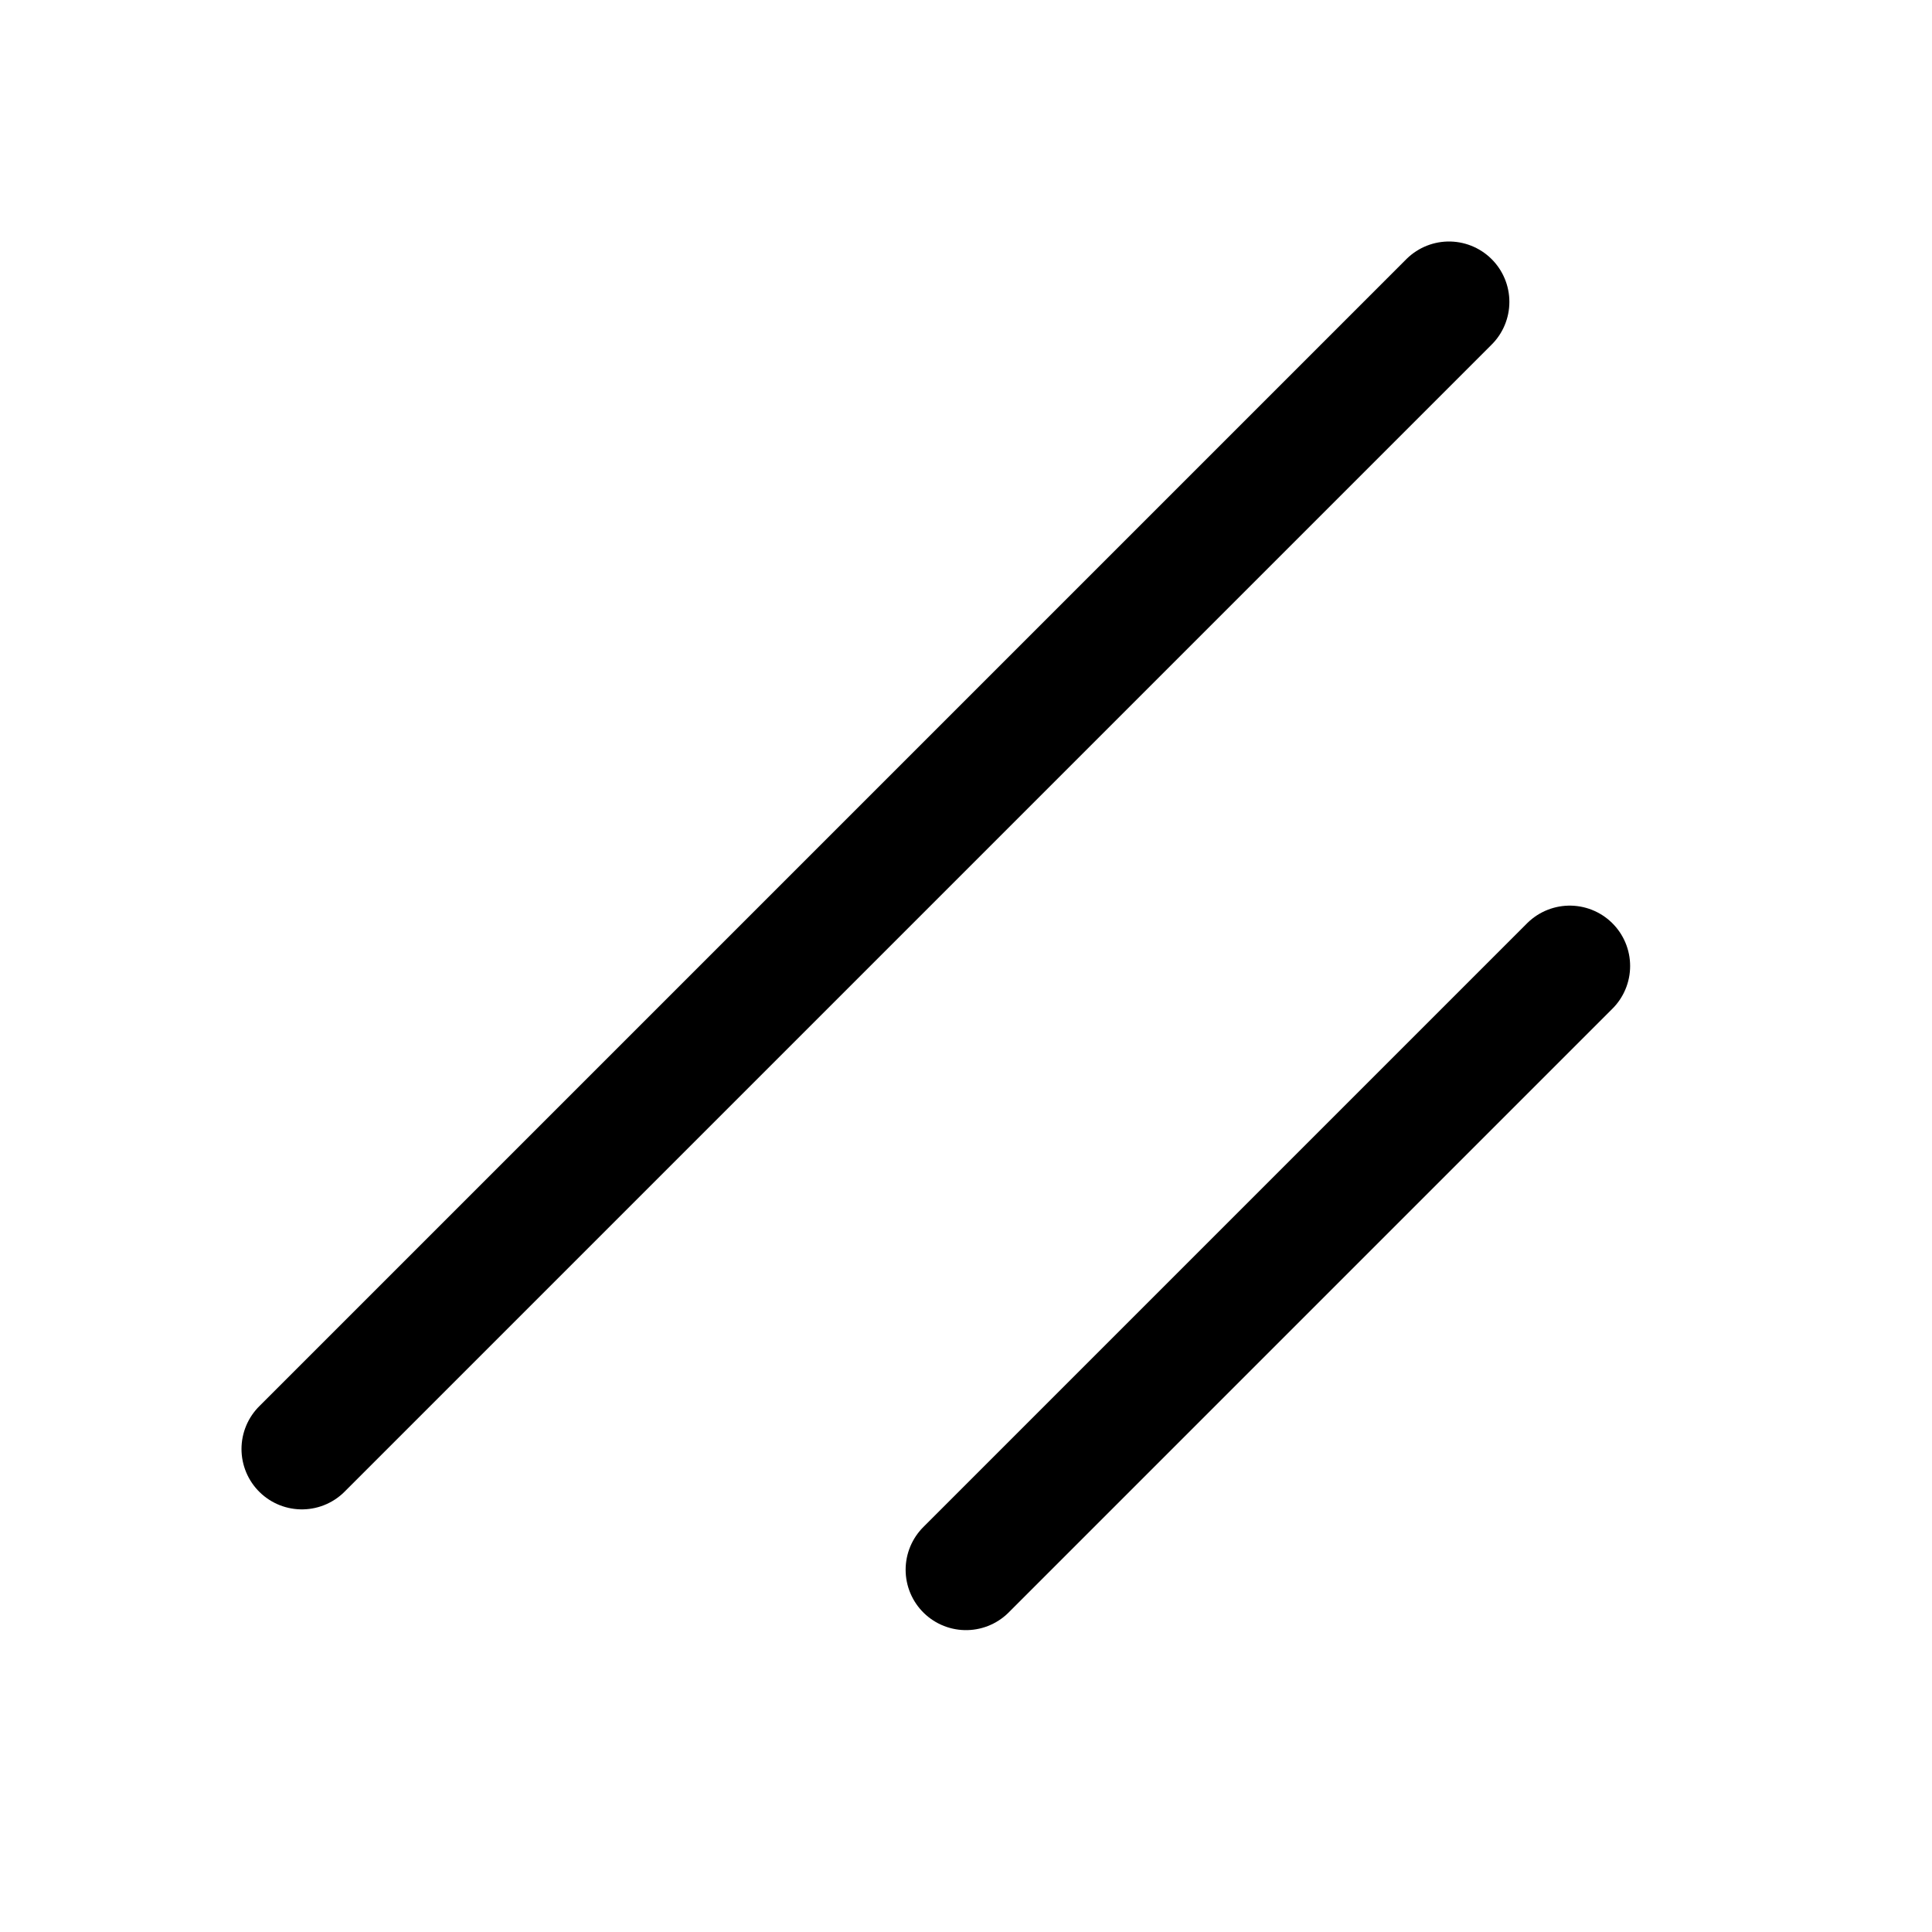
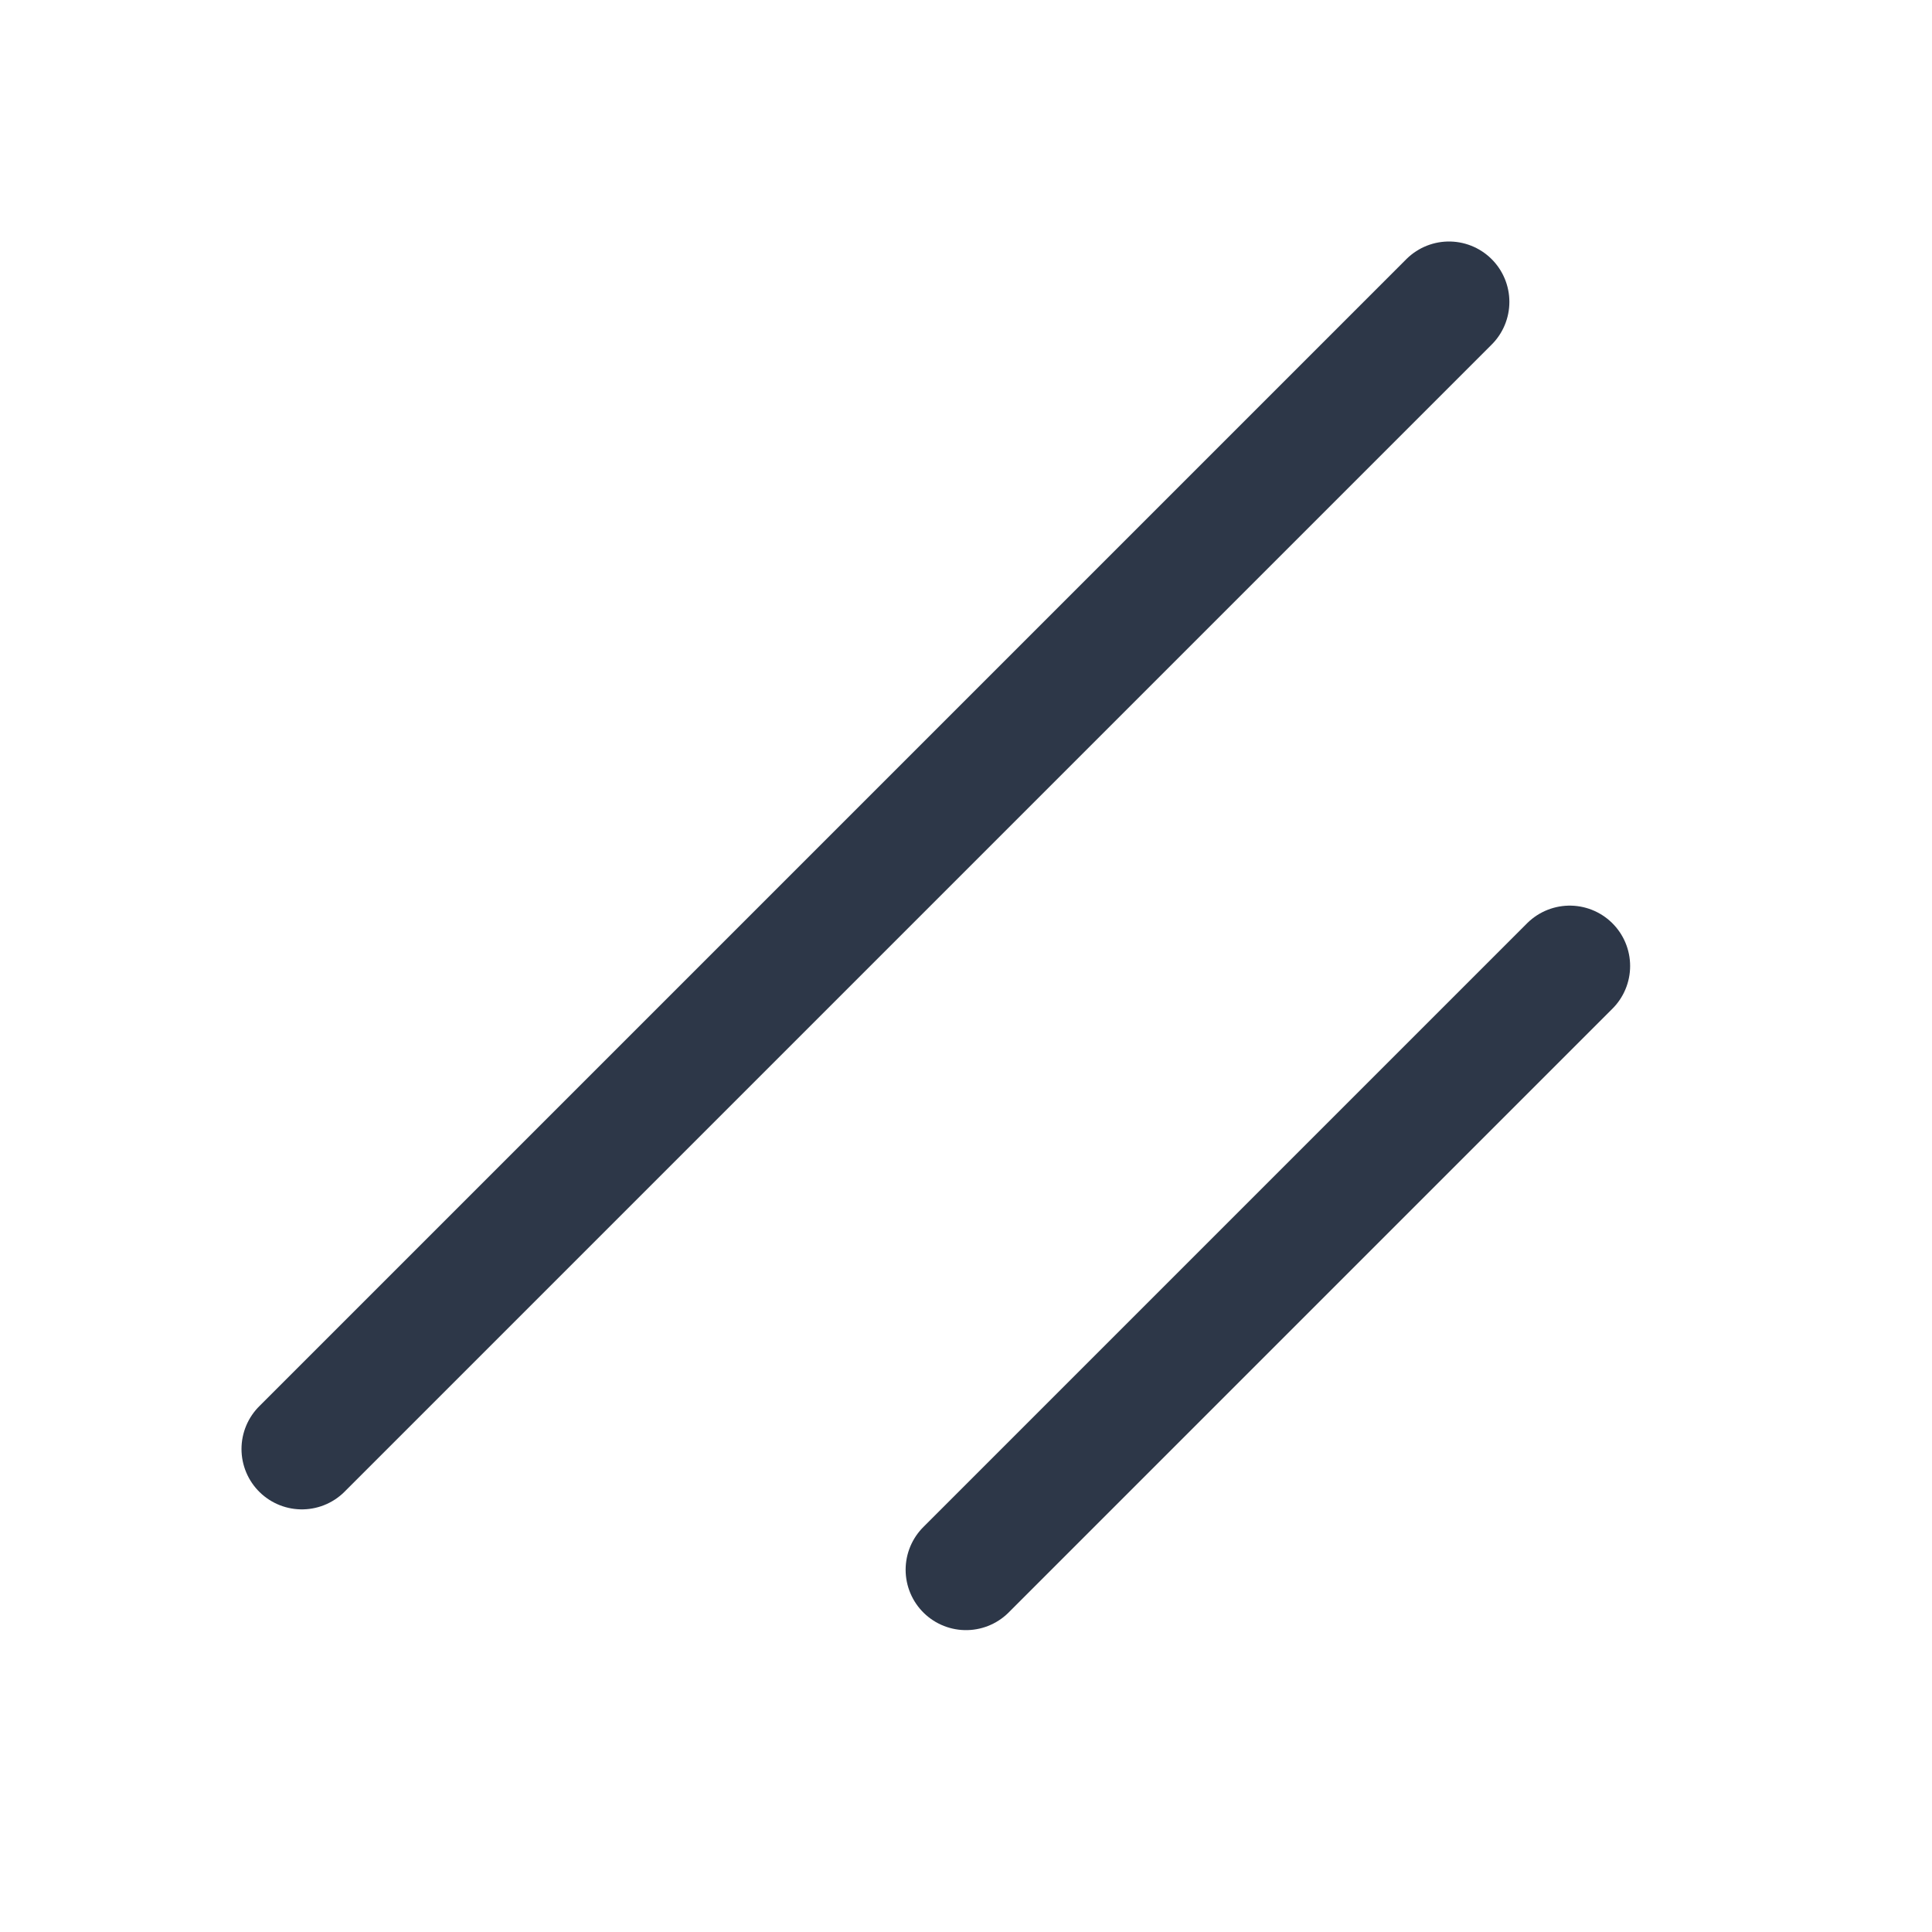
<svg xmlns="http://www.w3.org/2000/svg" viewBox="0 0 256 256" class="h-6 w-6">
  <rect width="256" height="256" fill="none" />
-   <line x1="208" y1="128" x2="128" y2="208" fill="none" stroke="currentColor" stroke-linecap="round" stroke-linejoin="round" stroke-width="16" />
-   <line x1="192" y1="40" x2="40" y2="192" fill="none" stroke="currentColor" stroke-linecap="round" stroke-linejoin="round" stroke-width="16" />
+   <line x1="208" y1="128" x2="128" y2="208" fill="none" stroke="#2d3748" stroke-linecap="round" stroke-linejoin="round" stroke-width="16" />
+   <line x1="192" y1="40" x2="40" y2="192" fill="none" stroke="#2d3748" stroke-linecap="round" stroke-linejoin="round" stroke-width="16" />
</svg>
